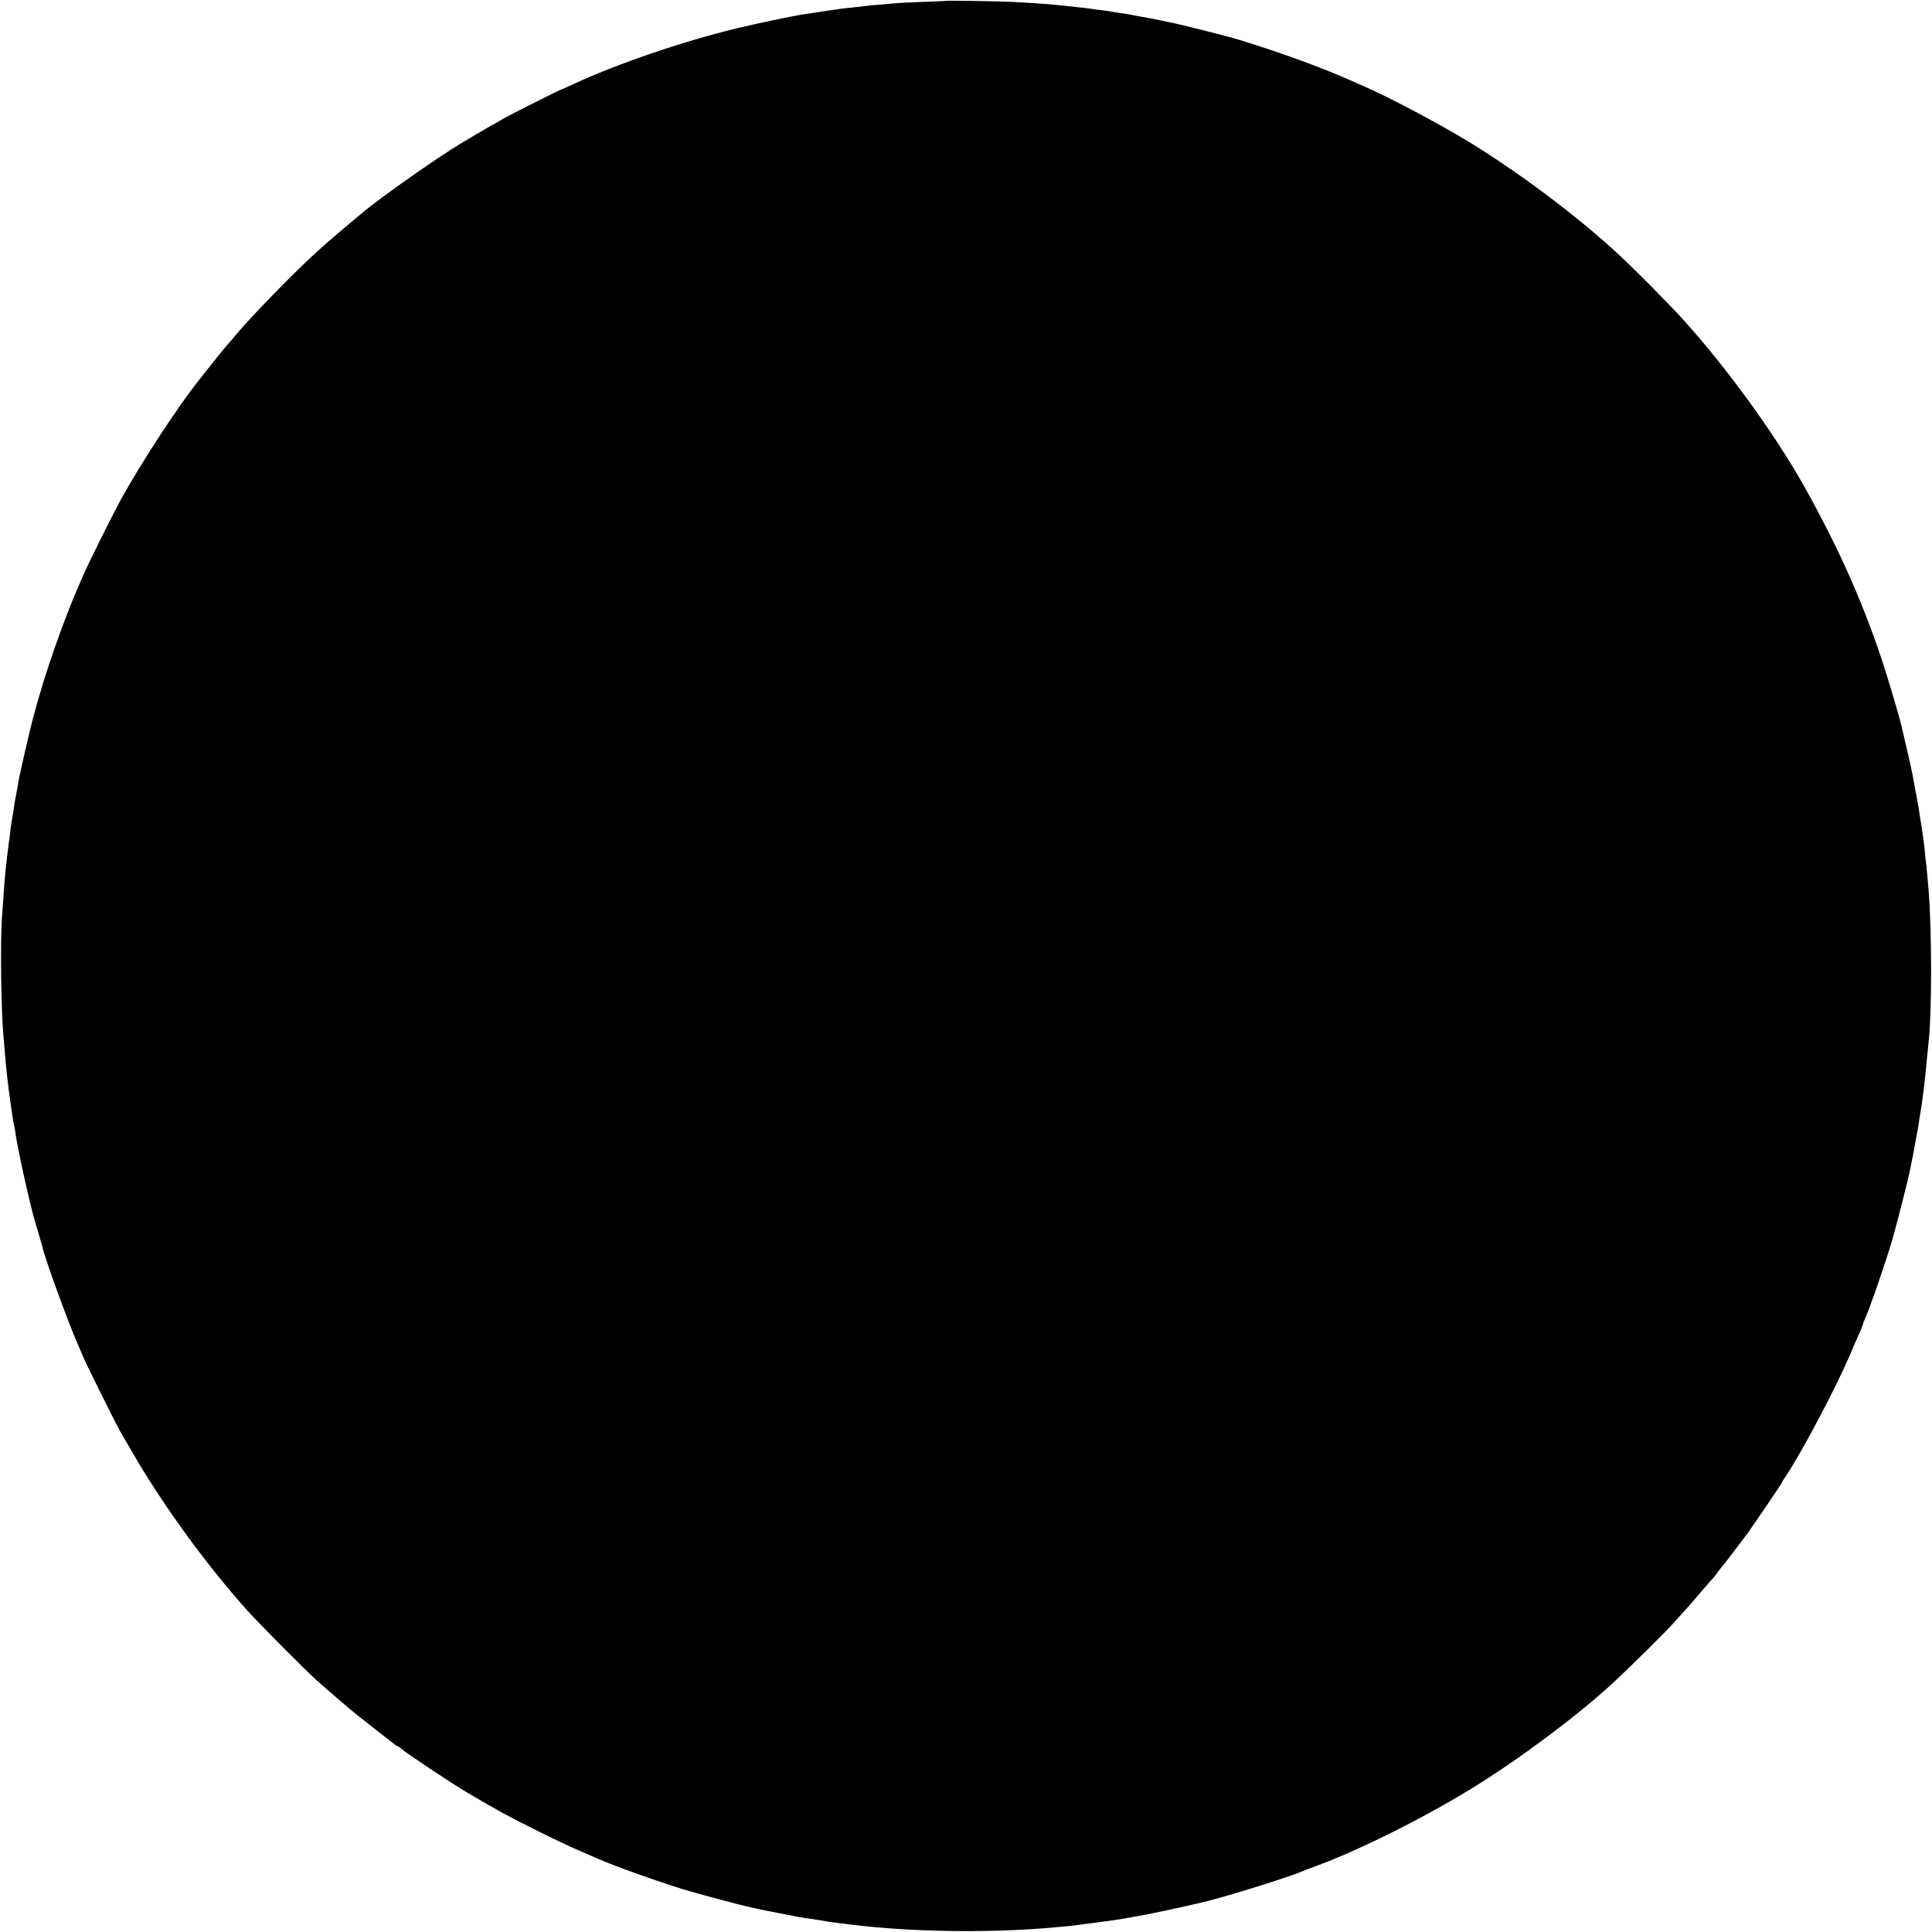
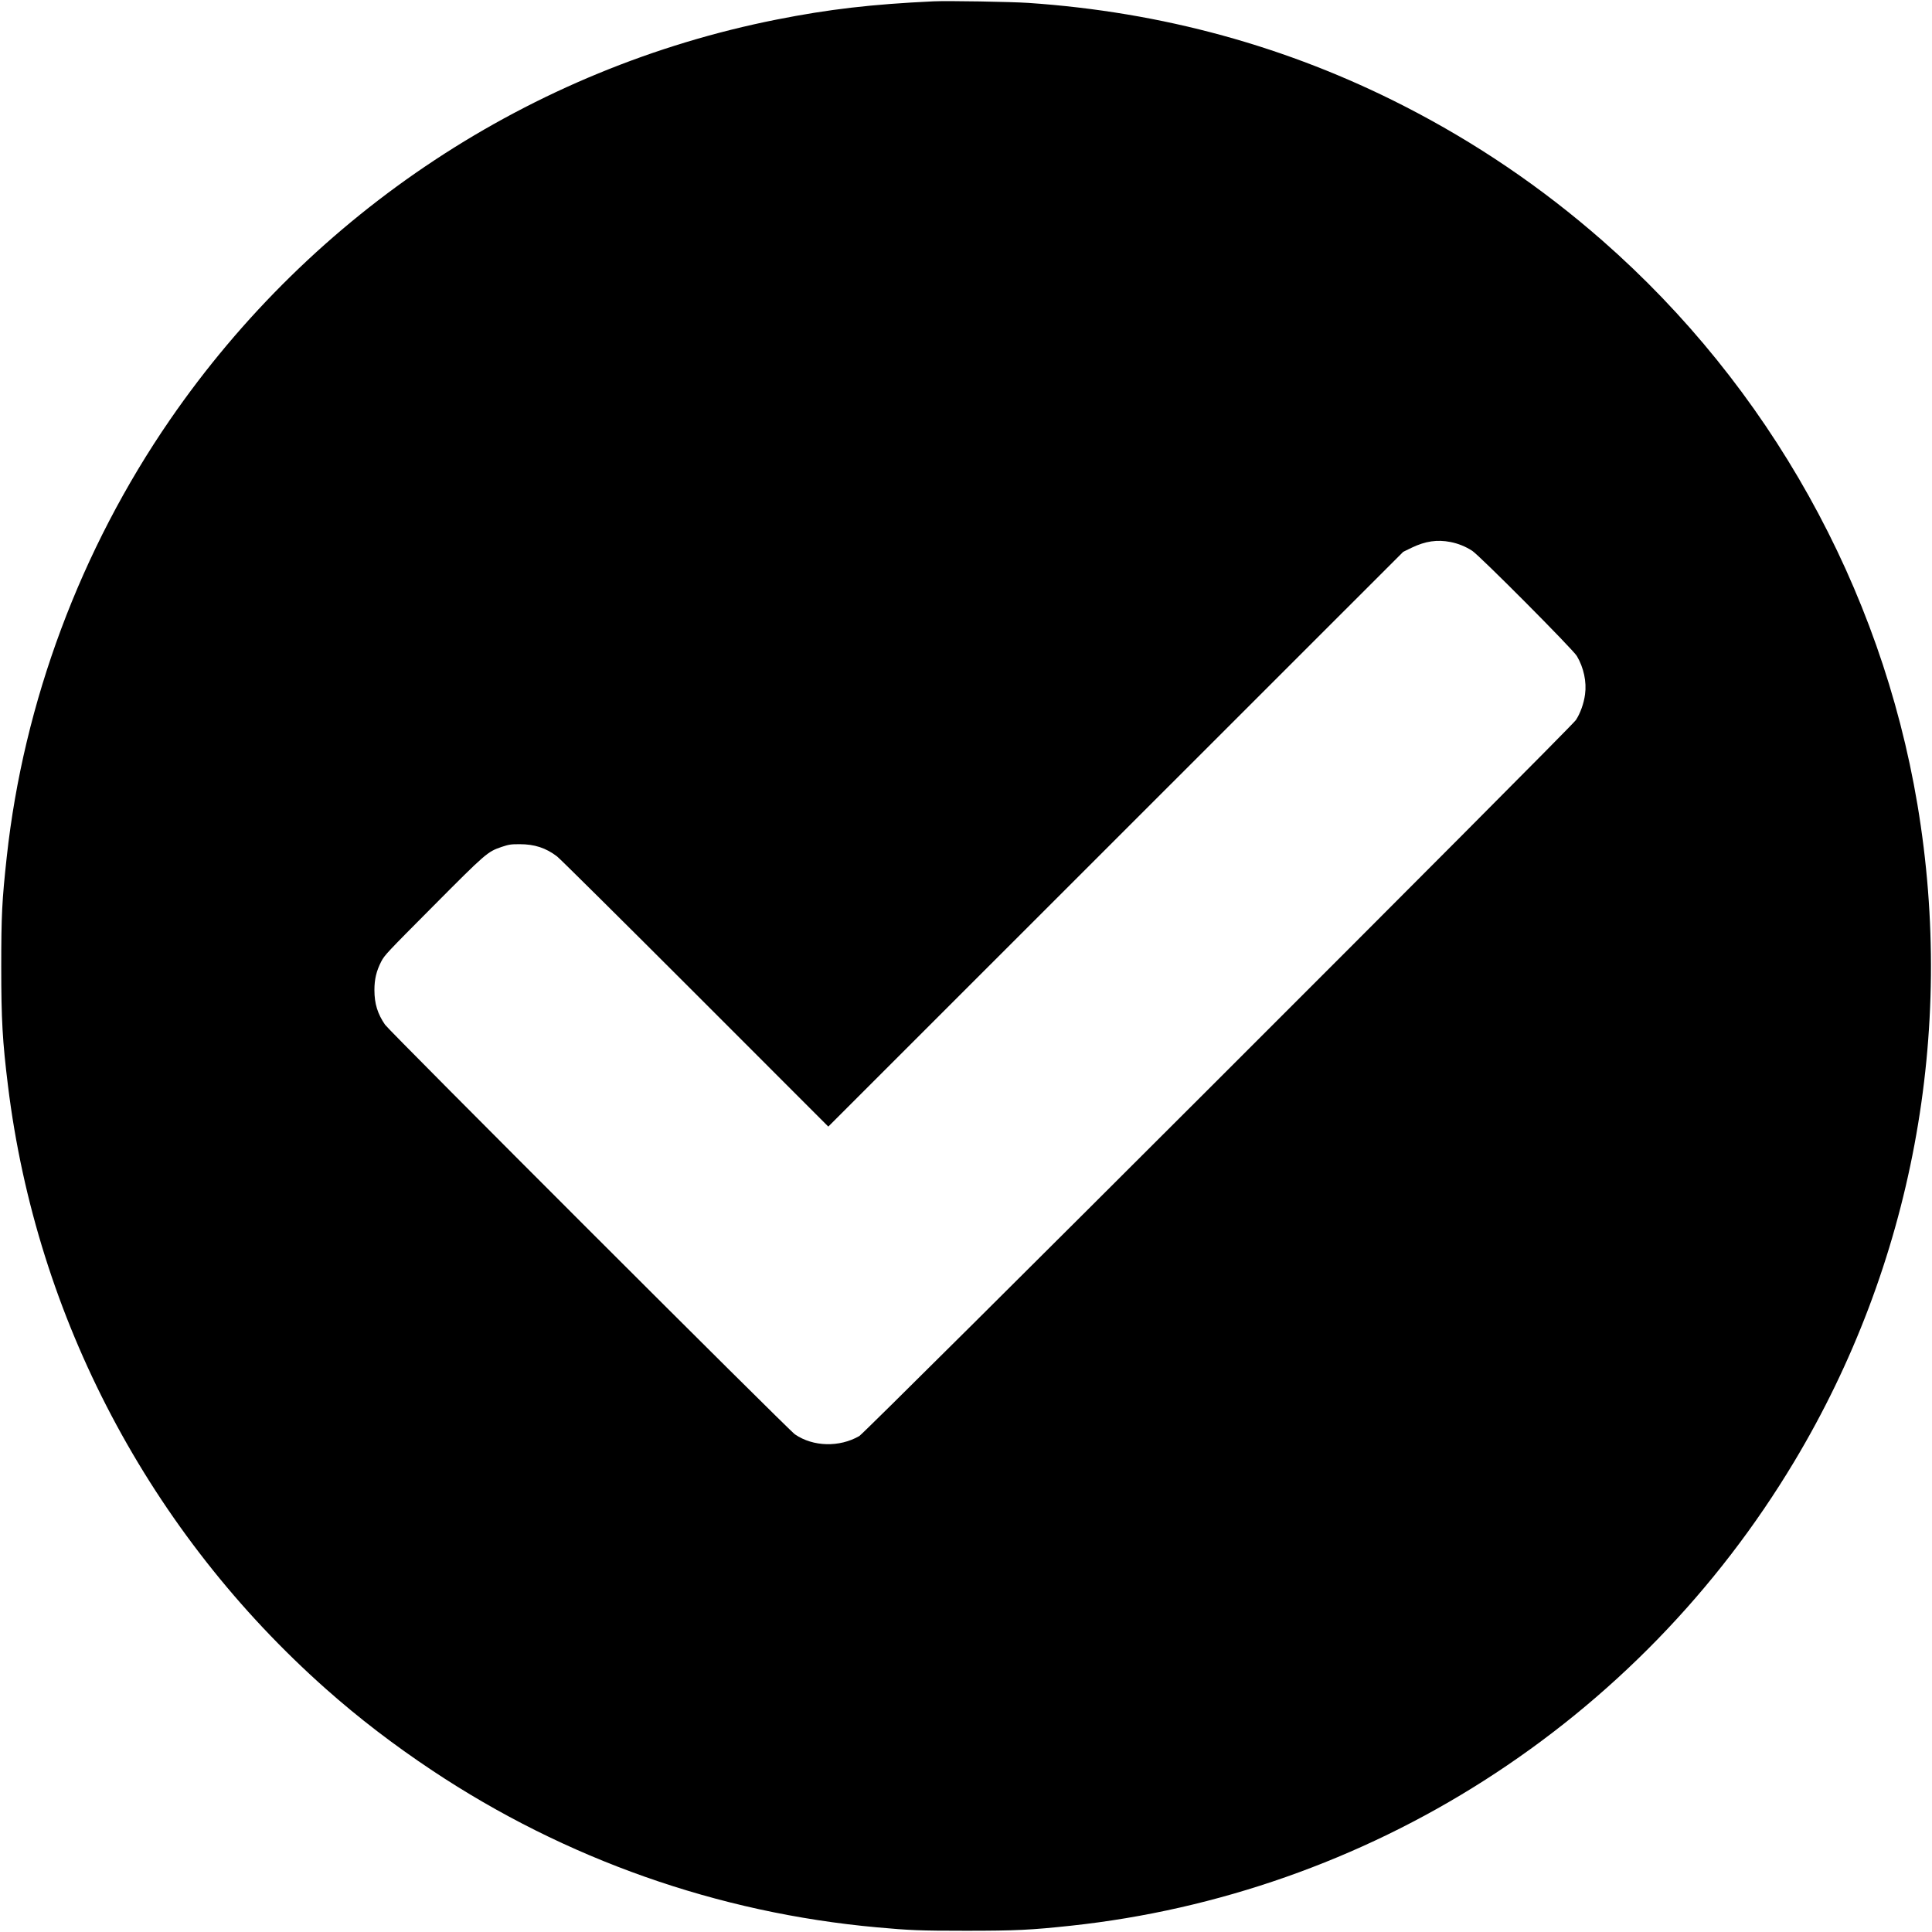
- <svg xmlns="http://www.w3.org/2000/svg" version="1.0" width="1426pt" height="1426pt" viewBox="0 0 1426 1426" preserveAspectRatio="xMidYMid meet">
-   <g transform="translate(0,1426) scale(0.1,-0.1)" fill="#000000" stroke="none">
-     <path d="M6987 14254 c-1 -1 -81 -5 -177 -8 -96 -4 -191 -8 -210 -11 -19 -2 -71 -6 -115 -10 -44 -3 -91 -8 -105 -10 -14 -2 -52 -6 -85 -10 -33 -3 -73 -8 -90 -10 -16 -3 -48 -7 -70 -10 -22 -3 -67 -10 -100 -15 -33 -5 -78 -12 -100 -15 -86 -13 -348 -68 -505 -106 -402 -98 -874 -260 -1198 -410 -46 -22 -86 -39 -88 -39 -7 0 -337 -166 -411 -206 -67 -37 -212 -121 -265 -153 -14 -9 -48 -29 -75 -45 -166 -100 -573 -386 -708 -498 -145 -120 -257 -216 -335 -286 -173 -156 -507 -499 -616 -632 -16 -19 -31 -37 -34 -40 -13 -12 -111 -132 -160 -195 -30 -38 -60 -77 -67 -85 -156 -195 -417 -593 -577 -880 -55 -99 -226 -442 -279 -560 -145 -324 -286 -727 -376 -1071 -29 -113 -101 -426 -106 -464 -1 -11 -8 -49 -15 -85 -7 -36 -14 -75 -15 -87 -4 -26 -15 -97 -21 -128 -2 -11 -6 -42 -9 -70 -3 -27 -7 -61 -10 -75 -2 -14 -6 -50 -10 -80 -3 -30 -8 -71 -10 -90 -8 -68 -14 -141 -31 -390 -12 -192 -6 -670 11 -860 3 -30 7 -84 10 -120 7 -101 27 -274 40 -360 2 -14 7 -45 10 -70 9 -66 15 -103 20 -120 2 -8 7 -35 10 -60 16 -116 112 -547 146 -655 16 -52 50 -169 54 -185 22 -95 180 -528 254 -700 23 -52 47 -108 54 -125 14 -35 240 -489 261 -525 8 -14 54 -92 102 -175 223 -384 544 -823 842 -1155 83 -92 425 -437 507 -510 51 -47 160 -140 254 -220 30 -25 110 -89 180 -143 69 -54 134 -104 144 -112 9 -8 20 -15 24 -15 4 0 16 -9 27 -19 33 -30 380 -261 491 -326 232 -136 292 -169 515 -280 102 -51 235 -114 295 -140 61 -26 128 -55 150 -65 123 -54 428 -163 625 -224 94 -29 425 -118 489 -131 9 -2 39 -9 66 -15 28 -6 95 -20 150 -30 55 -11 109 -21 120 -23 11 -3 40 -8 65 -12 25 -3 59 -9 75 -11 58 -9 90 -14 115 -19 14 -2 45 -6 70 -9 25 -3 68 -8 95 -12 445 -55 1040 -63 1505 -19 41 4 92 8 112 10 44 5 334 43 363 49 11 2 40 7 65 11 138 23 380 74 570 120 169 41 639 189 715 224 11 5 47 19 80 31 310 111 795 351 1165 578 344 211 771 529 1035 771 149 138 416 402 475 471 12 14 38 43 59 65 20 22 77 87 126 145 50 58 92 107 96 110 3 3 18 23 34 45 17 22 32 42 36 45 6 5 151 196 184 242 58 82 245 357 245 361 0 3 17 32 39 64 120 182 367 651 470 893 29 69 62 144 72 167 11 23 19 45 19 48 0 4 6 21 14 38 38 83 153 416 203 587 28 95 118 449 127 495 3 17 10 50 15 75 5 25 17 83 25 130 9 47 18 99 21 115 3 17 8 46 10 65 3 19 7 46 10 60 12 62 37 268 50 420 4 41 9 91 11 110 23 222 23 787 0 1095 -4 54 -19 219 -21 225 -1 3 -5 41 -9 85 -5 44 -10 89 -12 100 -2 10 -6 37 -9 60 -15 101 -30 194 -50 295 -8 41 -17 90 -20 108 -3 18 -21 101 -41 185 -19 84 -37 159 -39 167 -14 65 -105 370 -146 493 -149 442 -317 818 -566 1266 -219 392 -578 887 -898 1240 -110 121 -330 344 -460 466 -298 279 -723 601 -1110 840 -207 127 -568 320 -765 408 -30 13 -75 33 -100 44 -224 101 -525 211 -850 311 -73 23 -448 117 -495 125 -16 3 -50 10 -75 16 -25 5 -61 12 -80 16 -19 3 -57 10 -85 15 -67 14 -82 16 -138 24 -27 4 -58 9 -69 11 -11 3 -46 7 -77 11 -31 3 -64 8 -75 10 -10 2 -44 6 -75 9 -31 3 -72 8 -91 10 -100 12 -250 23 -410 31 -115 5 -479 11 -483 8z" />
+ <svg xmlns="http://www.w3.org/2000/svg" version="1.0" width="2322pt" height="2322pt" viewBox="0 0 2322 2322" preserveAspectRatio="xMidYMid meet">
+   <g transform="translate(0,2322) scale(0.1,-0.1)" fill="#000000" stroke="none">
+     <path d="M11220 23204 c-745 -35 -1259 -95 -1885 -219 -2955 -586 -5572 -2312 -7292 -4810 -1075 -1561 -1759 -3393 -1962 -5255 -57 -524 -66 -700 -66 -1320 0 -636 15 -896 81 -1430 343 -2791 1703 -5370 3825 -7252 395 -350 809 -667 1274 -977 1600 -1065 3433 -1712 5345 -1885 398 -36 513 -41 1070 -41 602 0 780 9 1265 61 1758 189 3468 790 4960 1743 1528 975 2799 2283 3730 3836 1417 2363 1940 5155 1480 7895 -439 2614 -1785 5024 -3785 6777 -730 640 -1523 1178 -2385 1619 -1398 715 -2907 1130 -4515 1239 -209 14 -969 27 -1140 19z m6212 -6498 c93 -18 184 -55 262 -106 92 -60 1212 -1186 1258 -1265 82 -139 119 -310 98 -461 -14 -107 -57 -228 -110 -308 -61 -93 -8535 -8560 -8612 -8605 -239 -138 -556 -130 -774 20 -79 54 -4872 4845 -4926 4923 -90 131 -128 253 -128 417 0 131 24 230 82 343 40 77 70 108 623 664 637 641 654 655 823 713 88 29 108 33 217 33 179 0 315 -44 450 -147 33 -25 780 -766 1660 -1646 l1600 -1601 3455 3454 3455 3454 105 51 c162 77 302 98 462 67z" />
  </g>
</svg>
